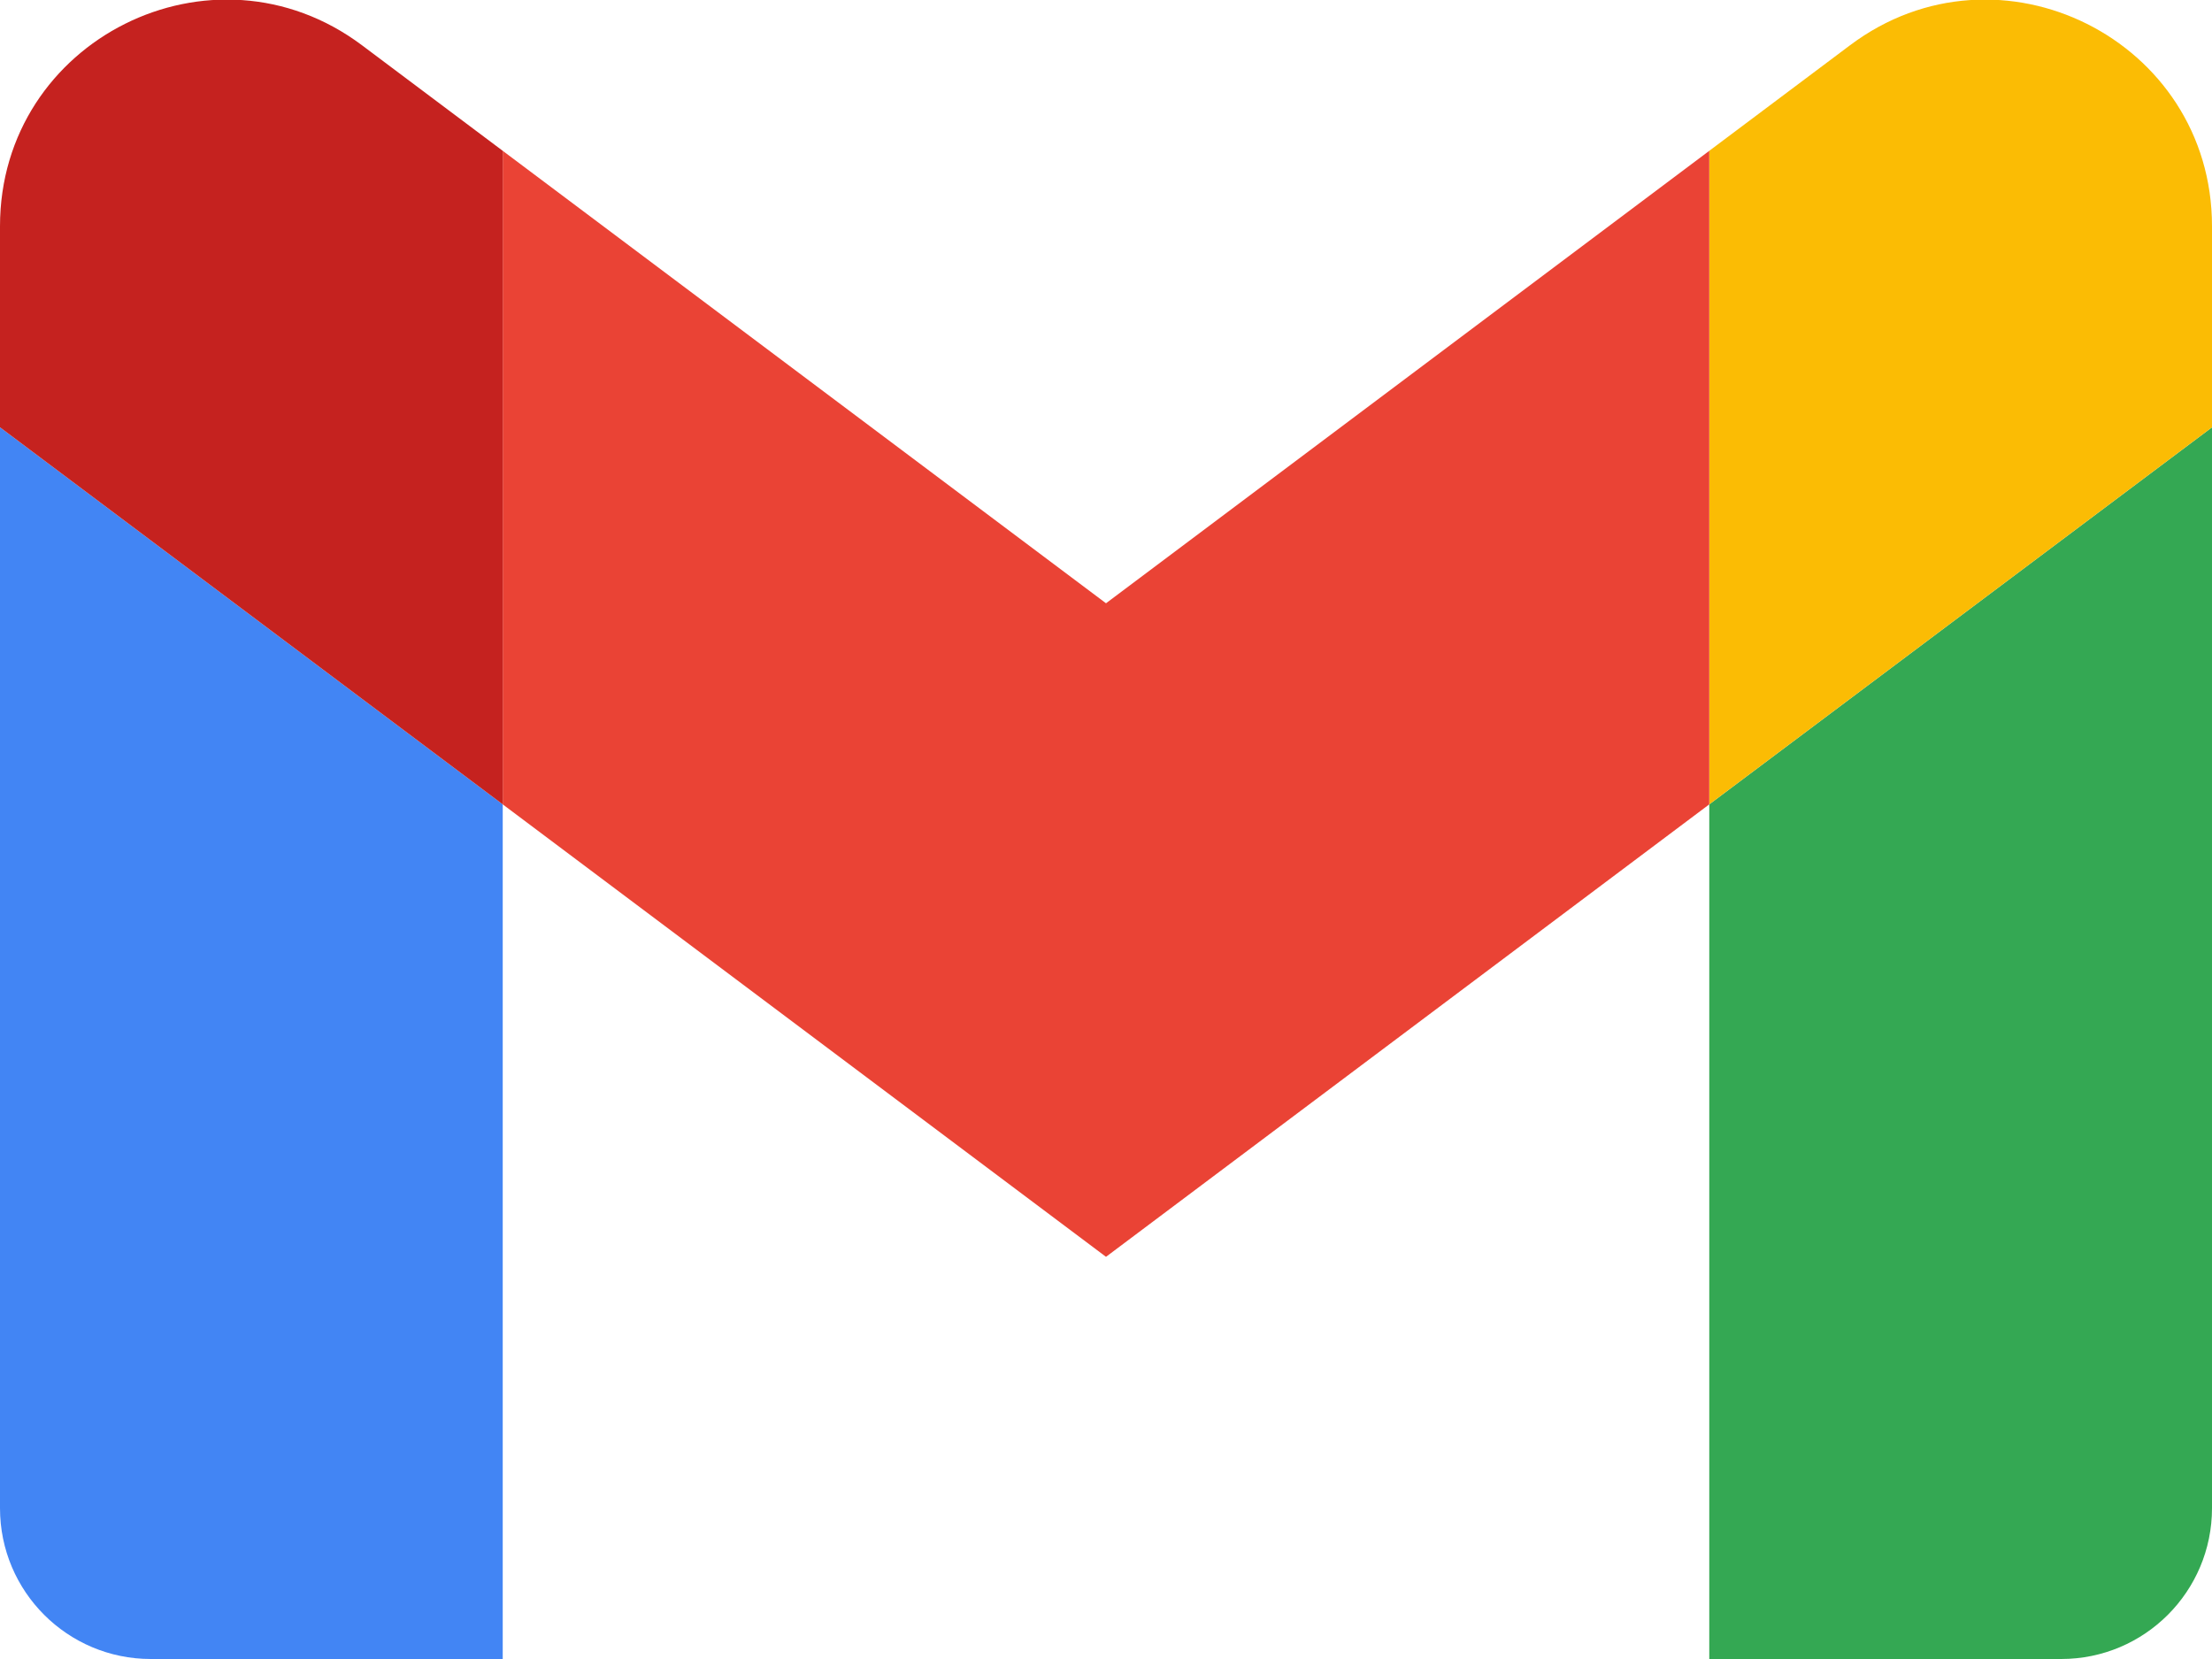
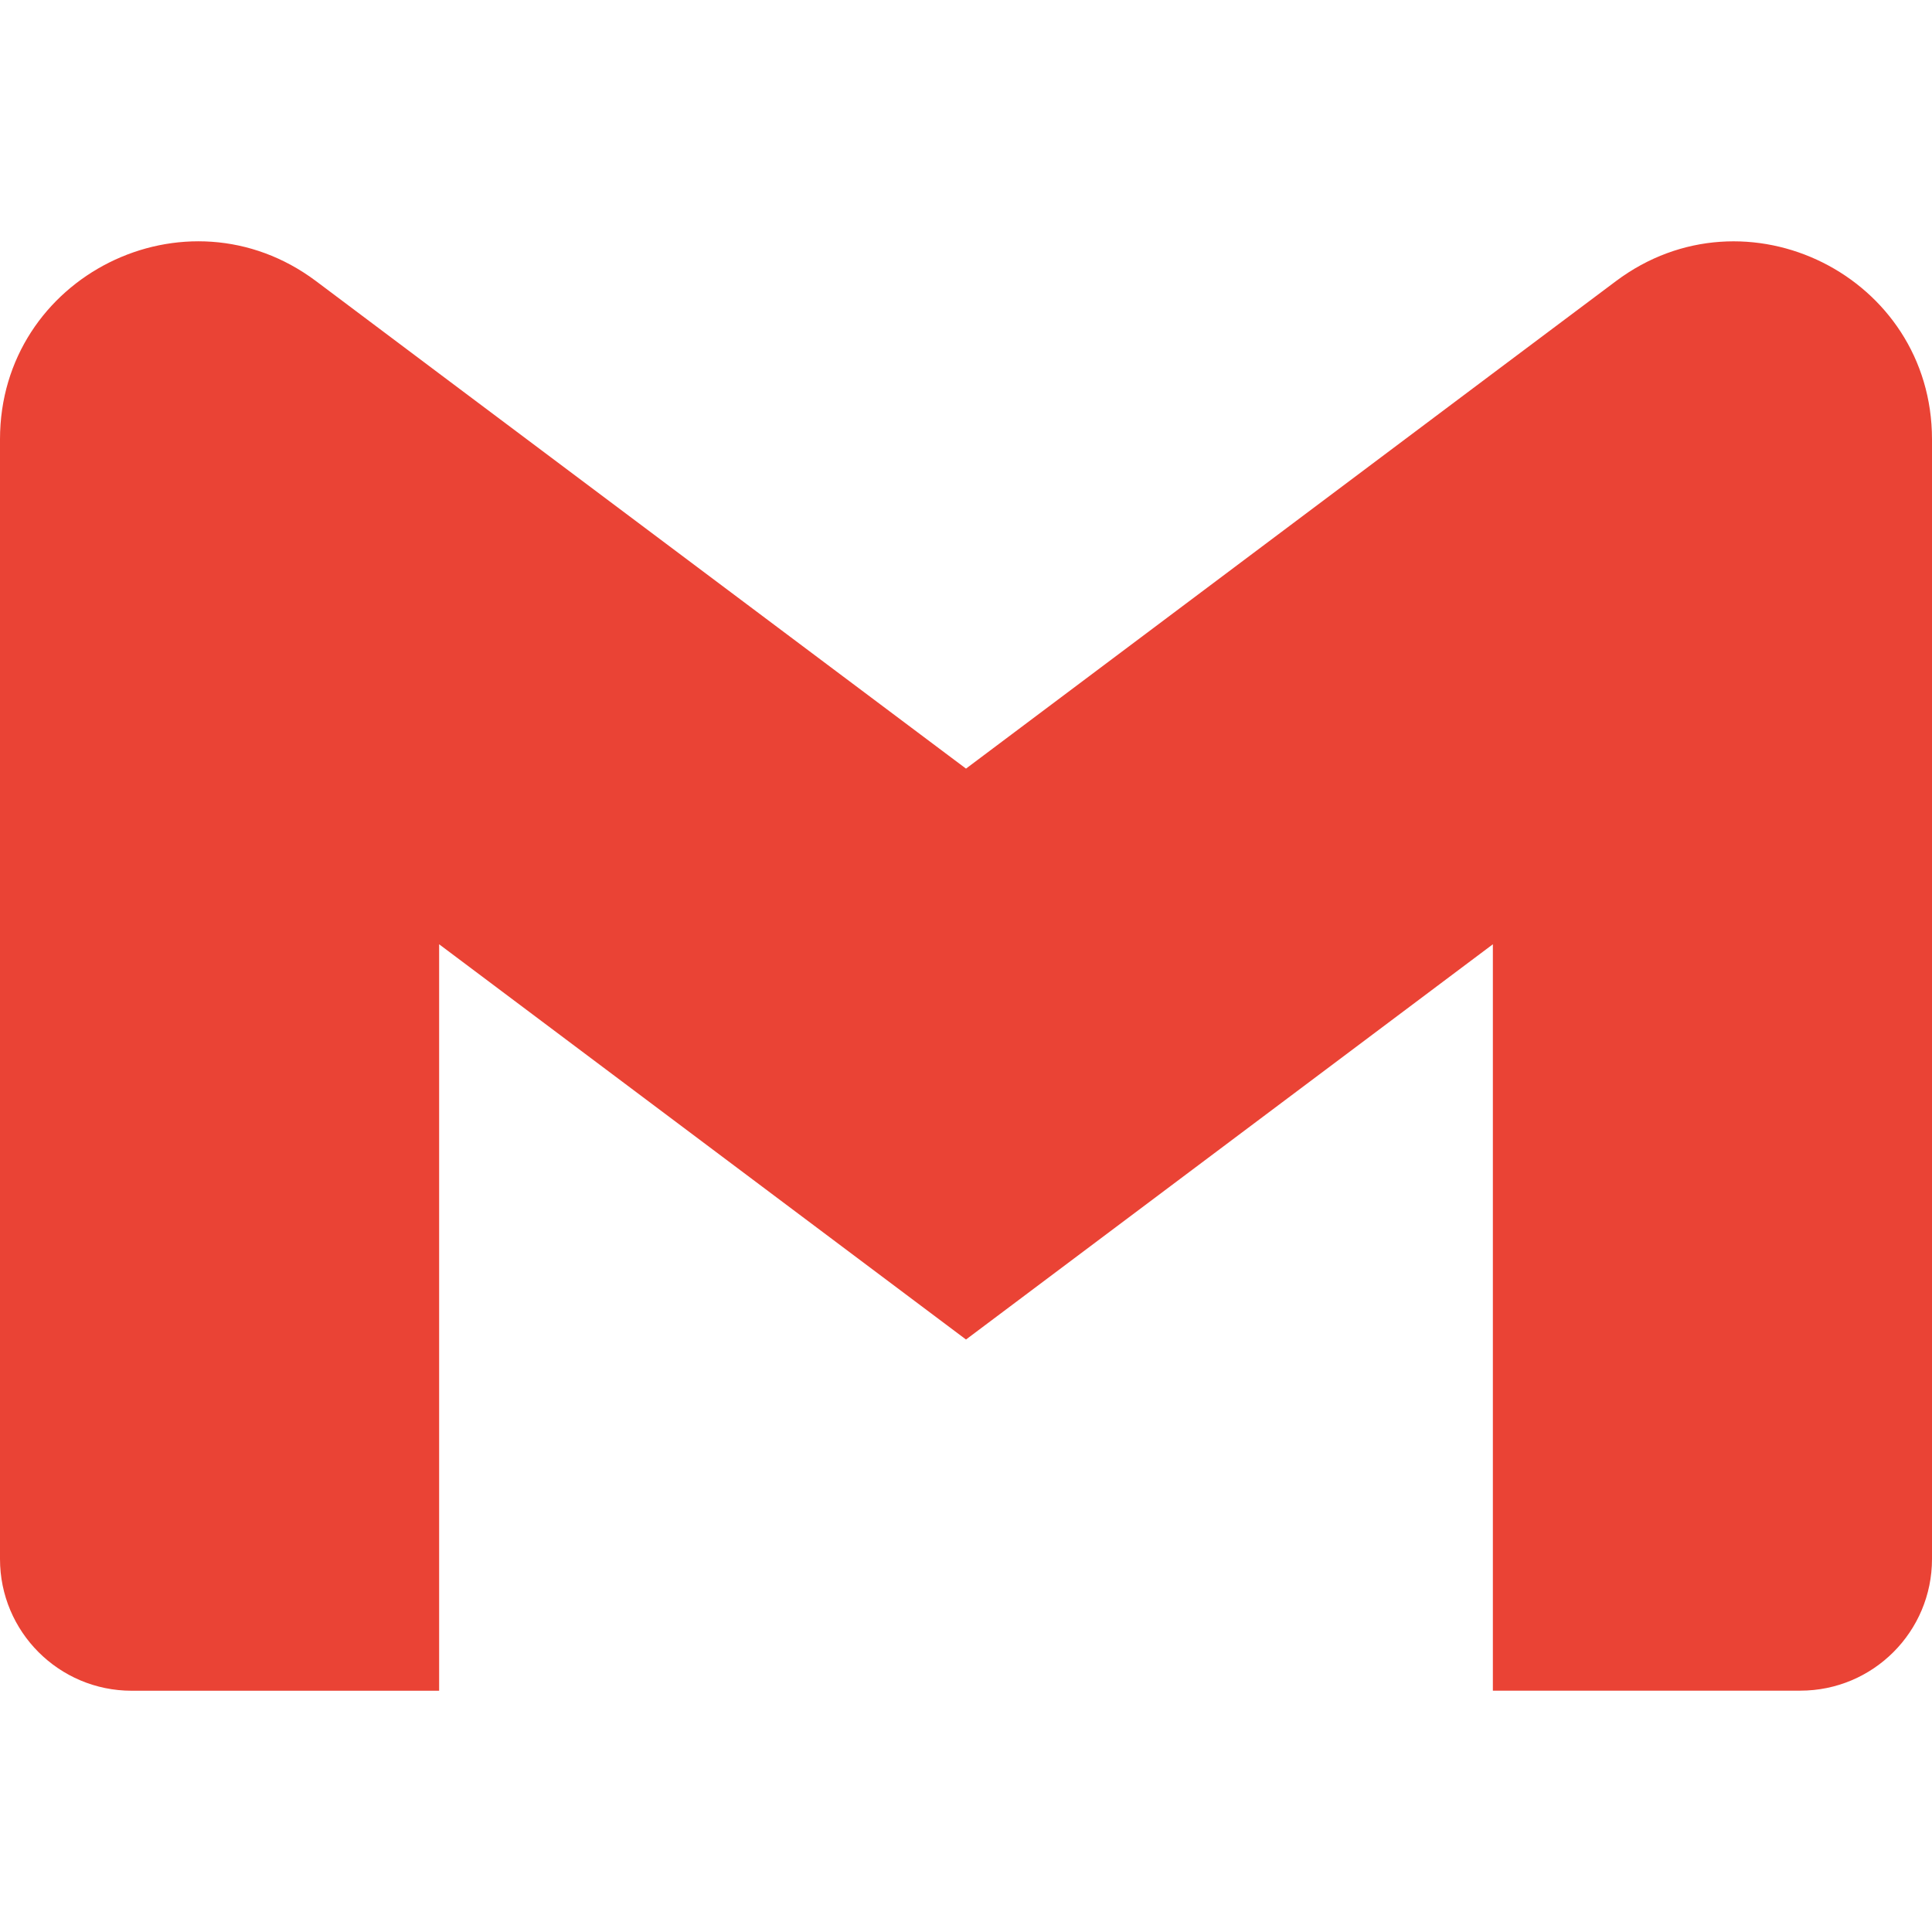
- <svg xmlns="http://www.w3.org/2000/svg" viewBox="52 42 88 66">
-   <path fill="#4285f4" d="M58 108h14V74L52 59v43c0 3.32 2.69 6 6 6" />
-   <path fill="#34a853" d="M120 108h14c3.32 0 6-2.69 6-6V59l-20 15" />
-   <path fill="#fbbc04" d="M120 48v26l20-15v-8c0-7.42-8.47-11.65-14.4-7.2" />
-   <path fill="#ea4335" d="M72 74V48l24 18 24-18v26L96 92" />
-   <path fill="#c5221f" d="M52 51v8l20 15V48l-5.6-4.2c-5.94-4.45-14.4-.22-14.4 7.2" />
+ <svg xmlns="http://www.w3.org/2000/svg" fill="#EA4335" role="img" viewBox="0 0 24 24">
+   <path d="M24 5.457v13.909c0 .904-.732 1.636-1.636 1.636h-3.819V11.73L12 16.64l-6.545-4.91v9.273H1.636A1.636 1.636 0 0 1 0 19.366V5.457c0-2.023 2.309-3.178 3.927-1.964L5.455 4.64 12 9.548l6.545-4.91 1.528-1.145C21.69 2.28 24 3.434 24 5.457z" />
</svg>
